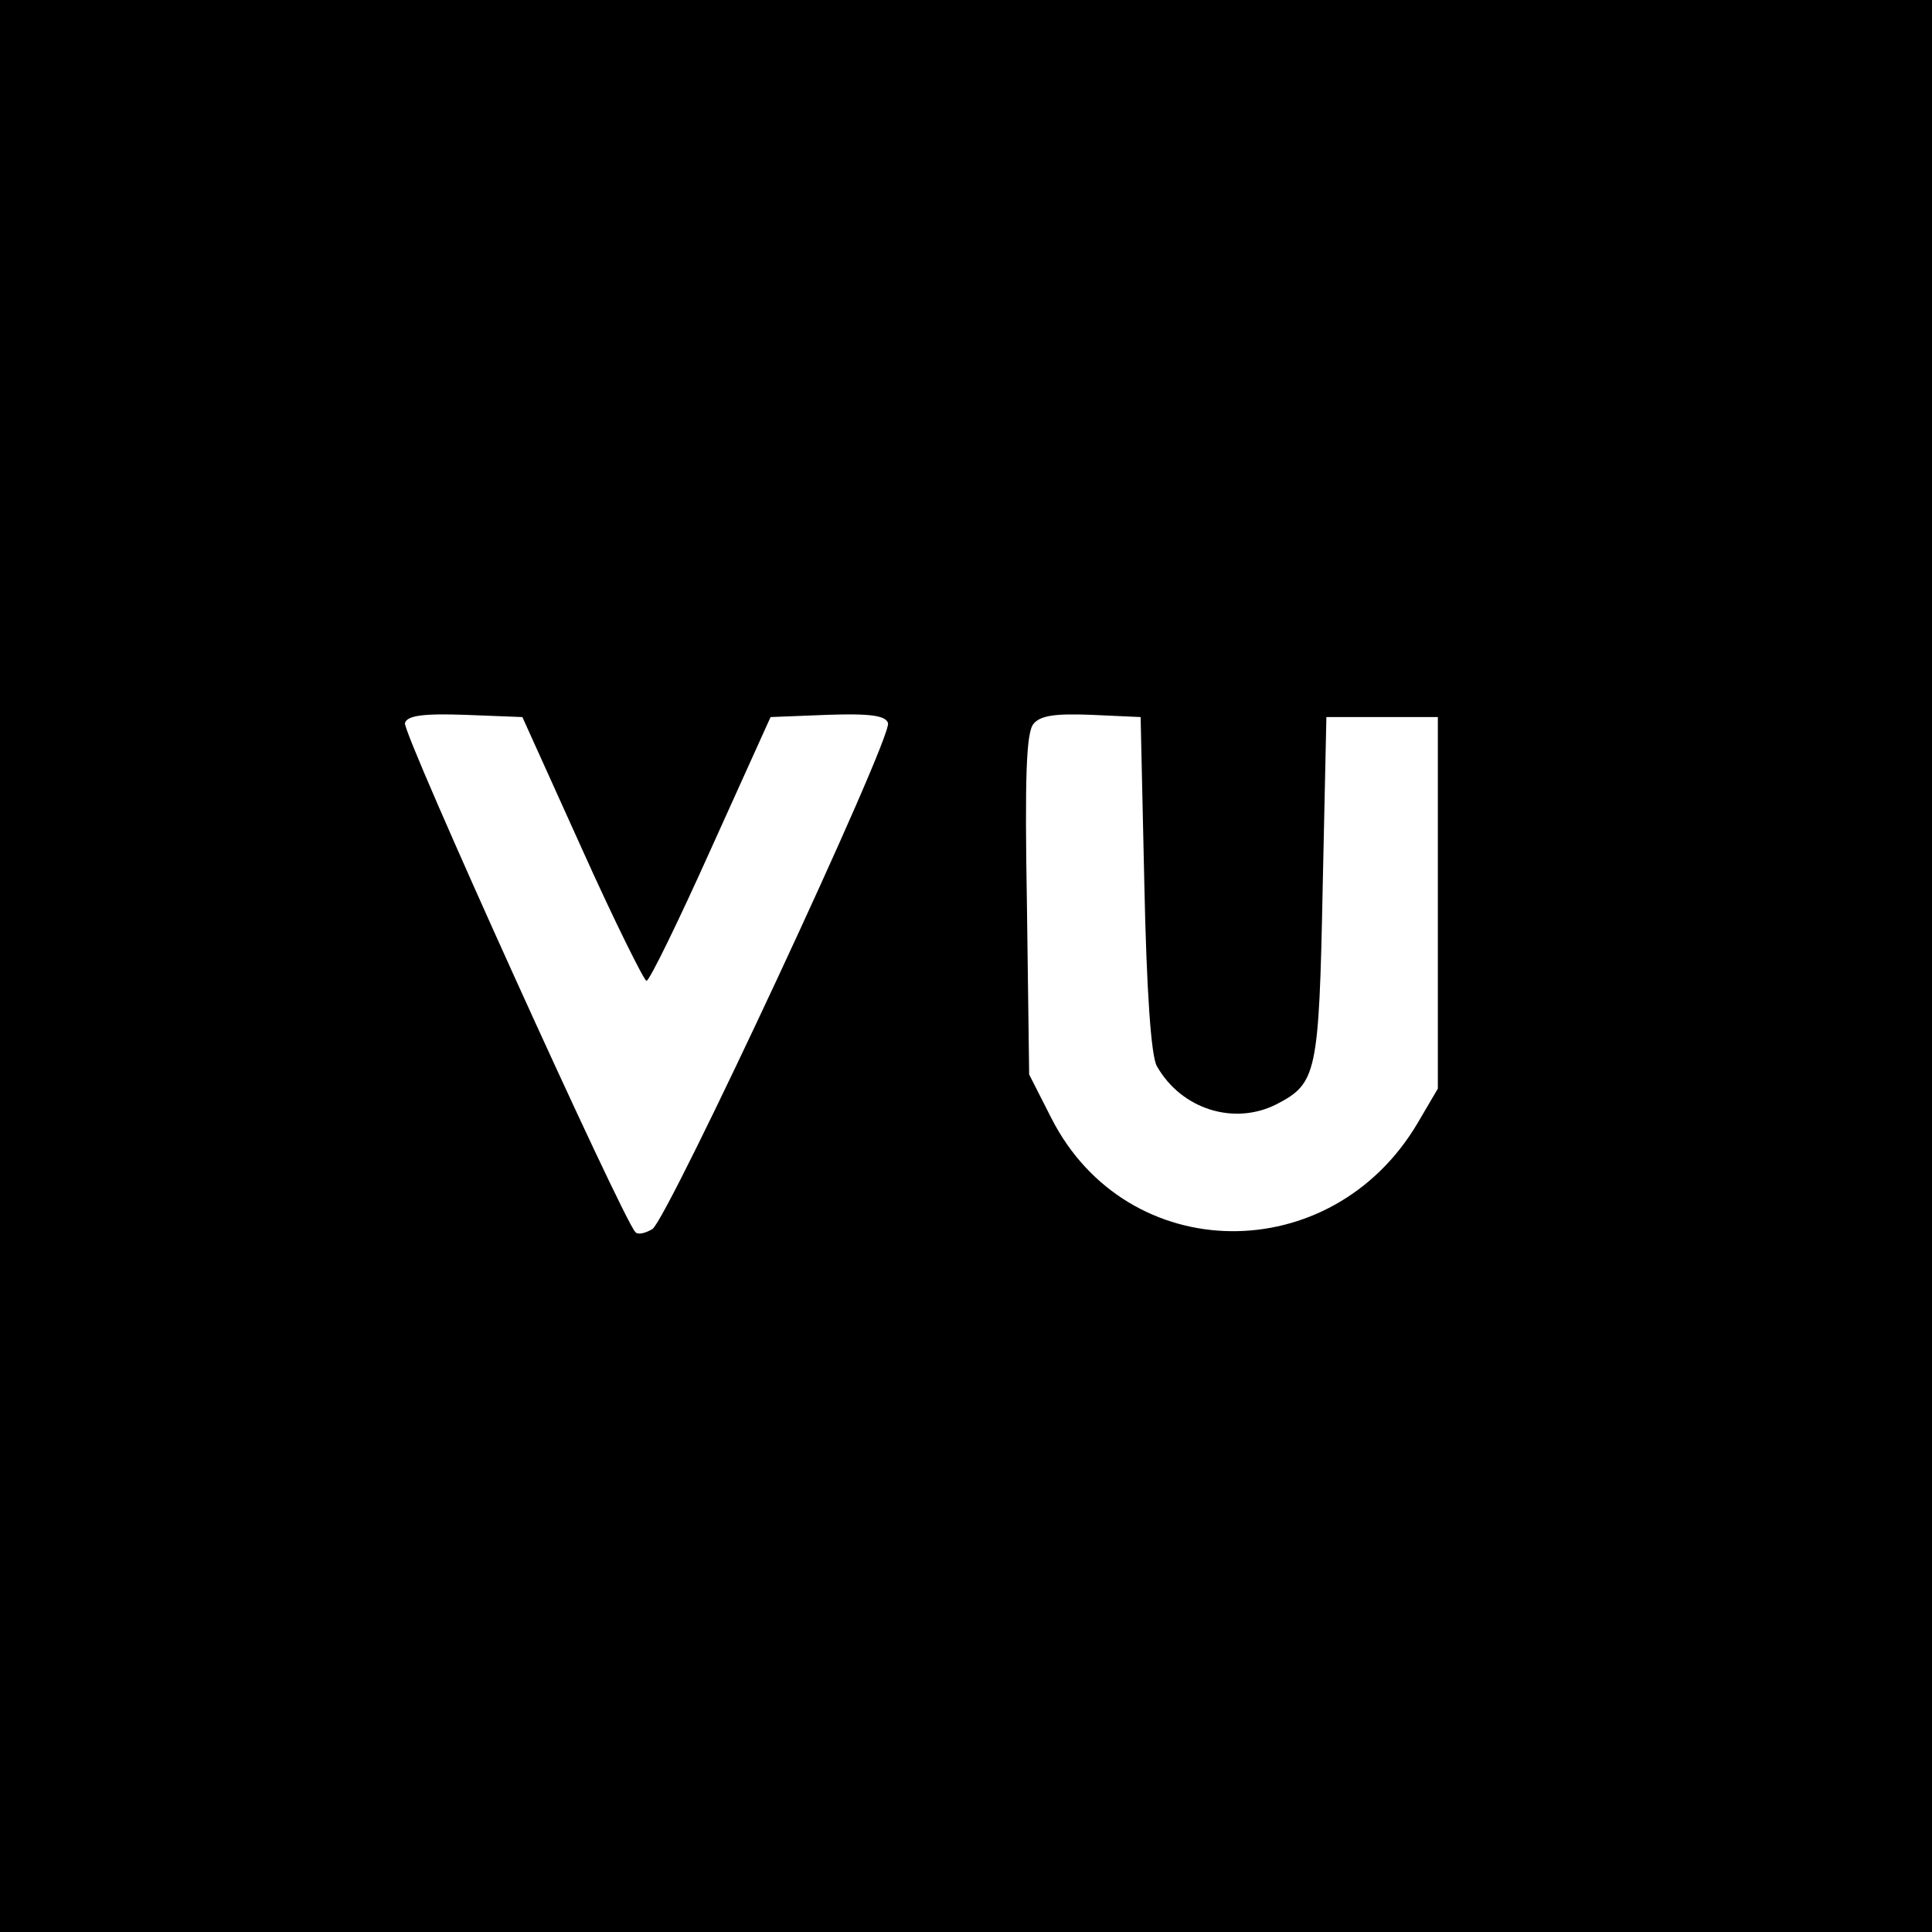
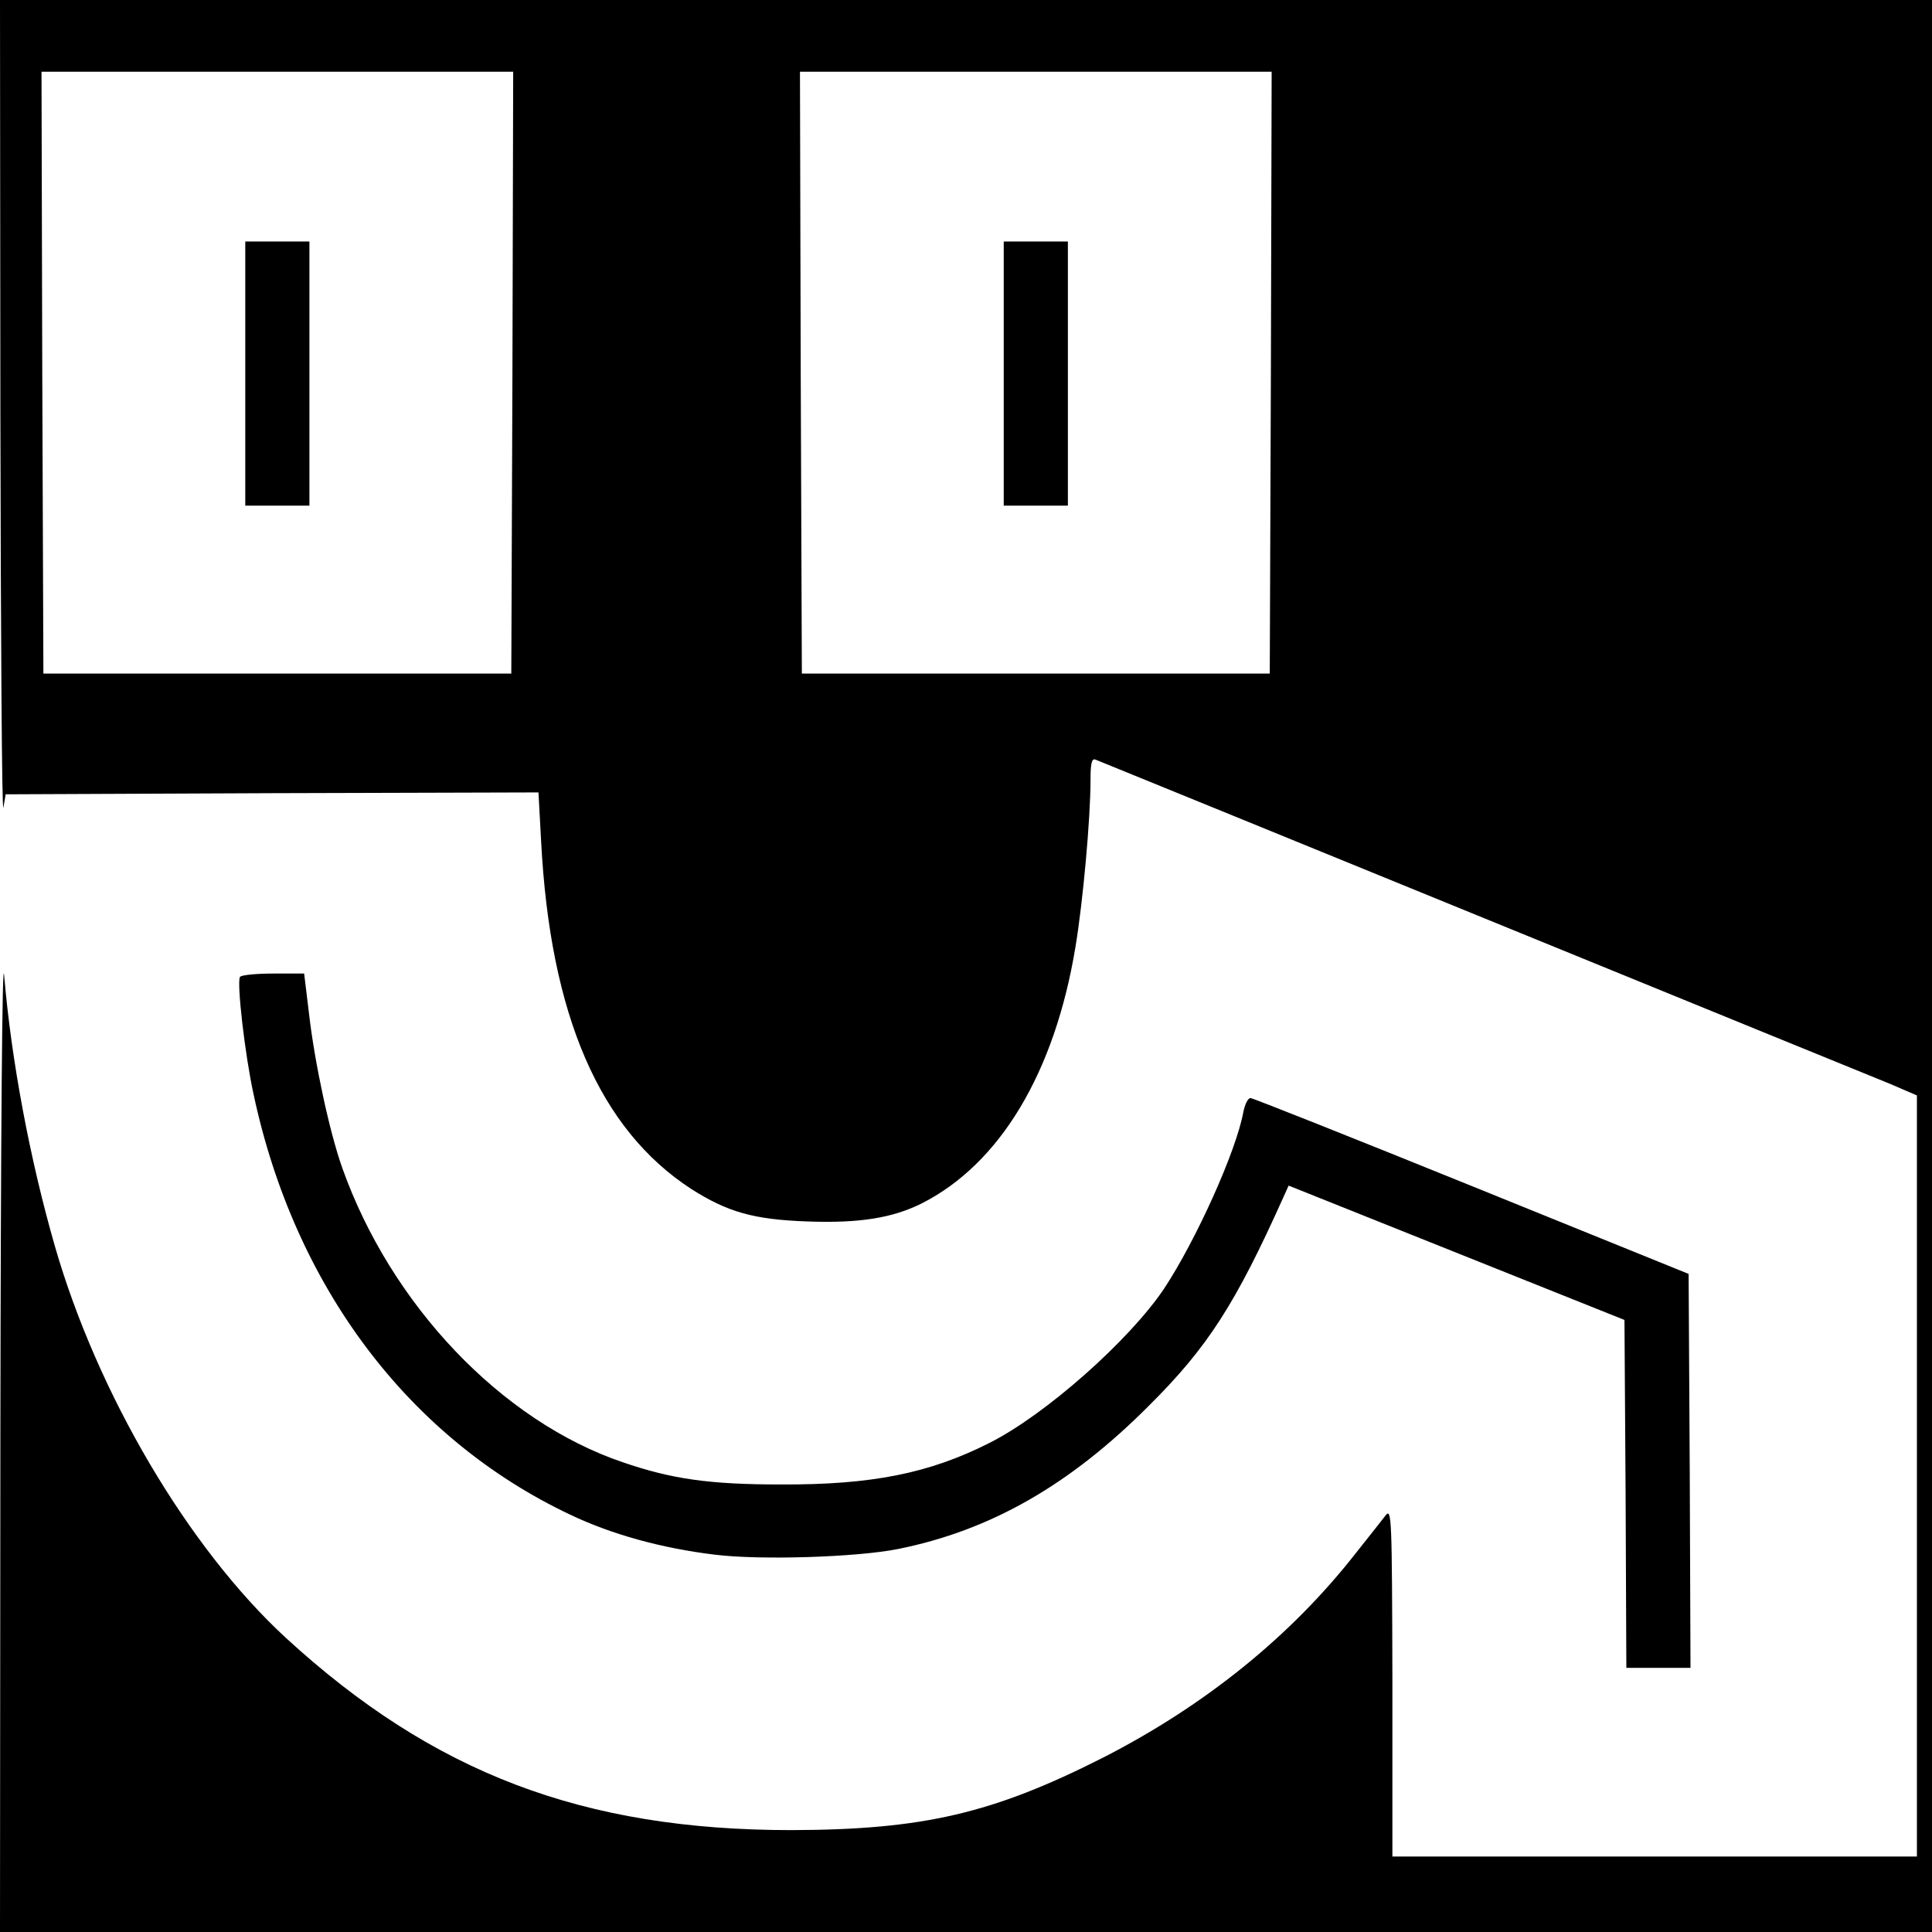
- <svg xmlns="http://www.w3.org/2000/svg" version="1.0" width="260pt" height="260pt" viewBox="0 0 260 260" preserveAspectRatio="xMidYMid meet">
-   <g transform="translate(0,260) scale(0.1,-0.1)" fill="#000000" stroke="none">
-     <path d="M0 1300 l0 -1300 1300 0 1300 0 0 1300 0 1300 -1300 0 -1300 0 0 -1300z m783 158 c44 -98 84 -178 87 -178 4 0 43 80 87 178 l80 177 76 3 c58 2 79 -1 82 -11 7 -18 -296 -667 -317 -681 -10 -6 -20 -8 -23 -4 -17 17 -315 674 -310 685 3 10 24 13 81 11 l77 -3 80 -177z m757 -48 c3 -143 9 -232 17 -245 33 -58 104 -80 161 -51 54 28 57 41 62 291 l5 230 75 0 75 0 0 -250 0 -250 -27 -46 c-116 -197 -391 -194 -493 6 l-30 59 -3 228 c-3 172 -1 233 9 244 9 11 29 14 78 12 l66 -3 5 -225z" />
+ <svg xmlns="http://www.w3.org/2000/svg" version="1.0" width="512pt" height="512pt" viewBox="0 0 512 512" preserveAspectRatio="xMidYMid meet">
+   <g transform="translate(0,512) scale(0.1,-0.1)" fill="#000000" stroke="none">
+     <path d="M1 4033 c1 -599 4 -1072 8 -1053 l6 35 706 3 706 2 7 -129 c24 -462 155 -764 398 -922 96 -61 165 -81 308 -86 137 -5 225 9 303 48 207 105 352 346 407 679 20 120 40 341 40 443 0 43 3 58 13 54 31 -12 2040 -833 2105 -859 l72 -31 0 -1008 0 -1009 -695 0 -695 0 0 463 c-1 438 -2 461 -18 441 -9 -12 -45 -57 -79 -100 -172 -220 -400 -404 -670 -542 -292 -148 -477 -191 -825 -192 -553 0 -950 151 -1341 510 -258 238 -499 646 -612 1039 -66 230 -115 491 -134 716 -5 61 -9 -412 -10 -1217 l-1 -1318 2560 0 2560 0 0 2560 0 2560 -2560 0 -2560 0 1 -1087z m1357 100 l-3 -798 -620 0 -620 0 -3 798 -2 797 625 0 625 0 -2 -797z m2010 0 l-3 -798 -620 0 -620 0 -3 798 -2 797 625 0 625 0 -2 -797z" />
+     <path d="M650 4130 l0 -350 85 0 85 0 0 350 0 350 -85 0 -85 0 0 -350z" />
+     <path d="M2660 4130 l0 -350 85 0 85 0 0 350 0 350 -85 0 -85 0 0 -350z" />
+     <path d="M636 2531 c-9 -14 13 -206 36 -311 109 -511 412 -912 839 -1114 109 -52 242 -89 383 -106 120 -15 376 -7 486 15 244 49 455 169 665 380 155 154 229 269 356 552 l14 31 445 -178 445 -178 3 -461 2 -461 85 0 85 0 -2 522 -3 522 -575 233 c-316 128 -580 233 -586 233 -7 0 -15 -17 -19 -37 -19 -104 -125 -339 -210 -468 -92 -137 -314 -334 -463 -409 -160 -81 -313 -111 -552 -110 -189 0 -289 14 -420 59 -321 109 -614 417 -743 780 -34 96 -73 278 -88 408 l-13 107 -82 0 c-46 0 -85 -4 -88 -9z" />
  </g>
</svg>
